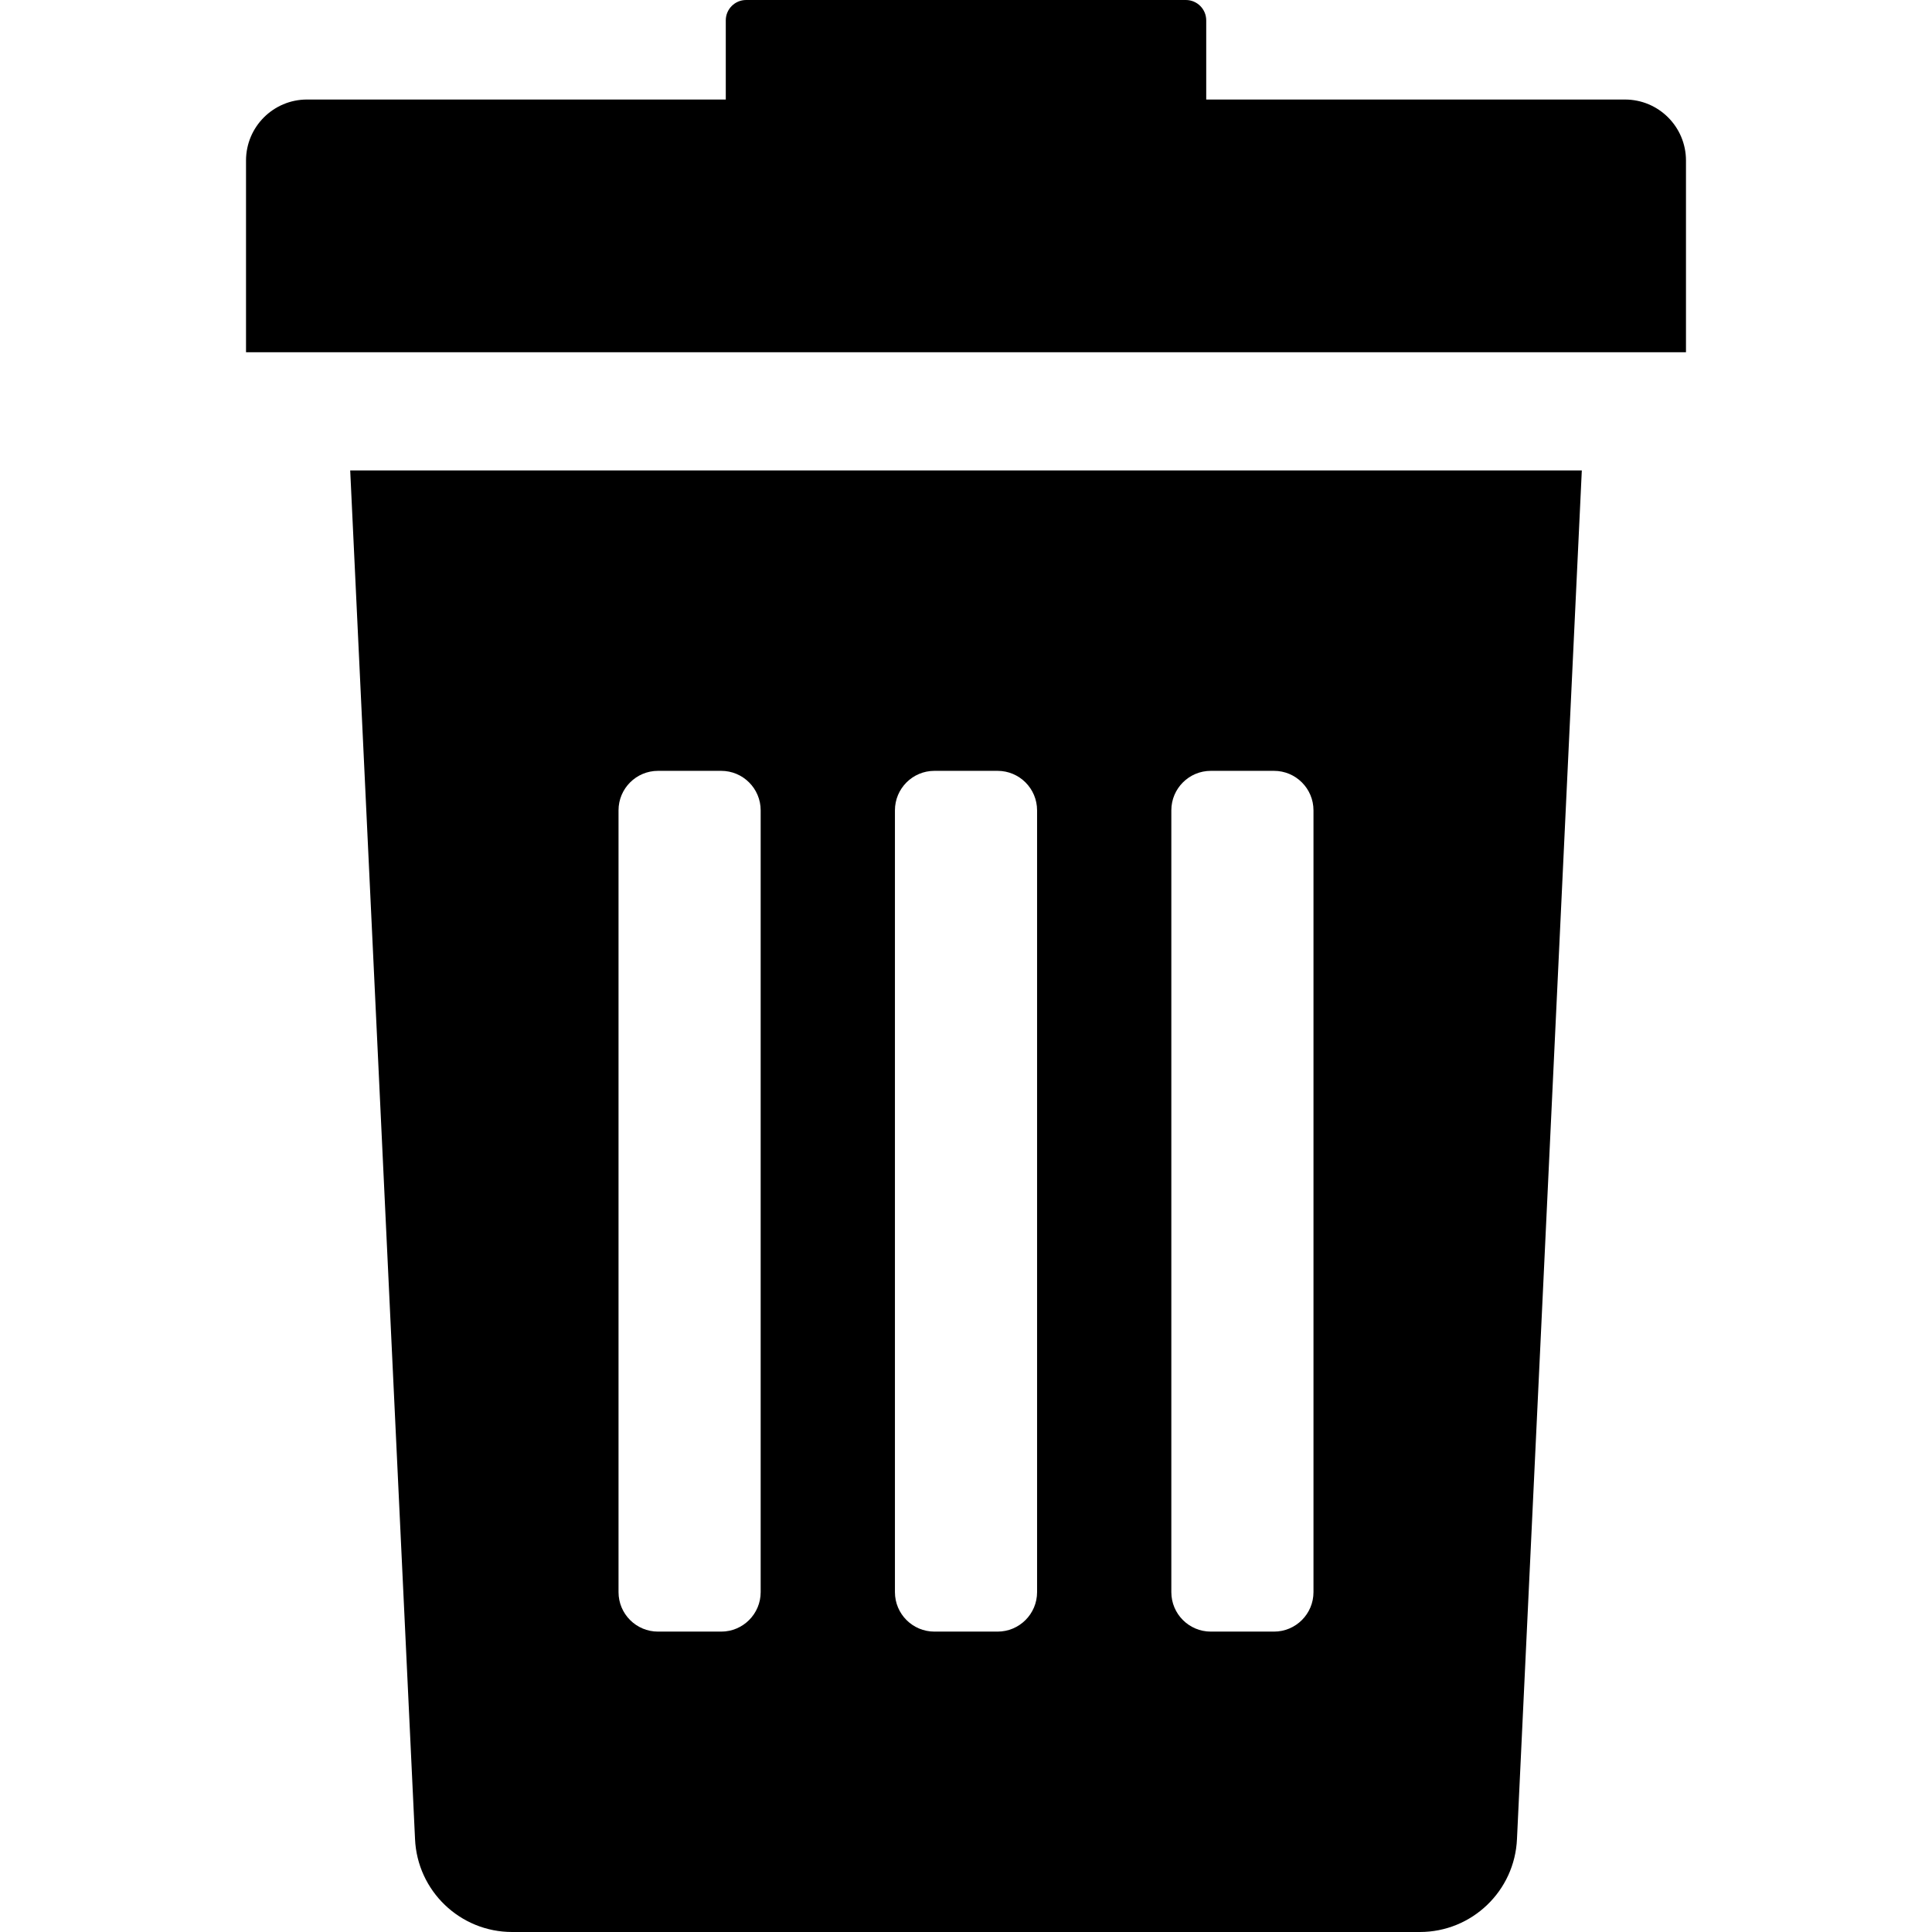
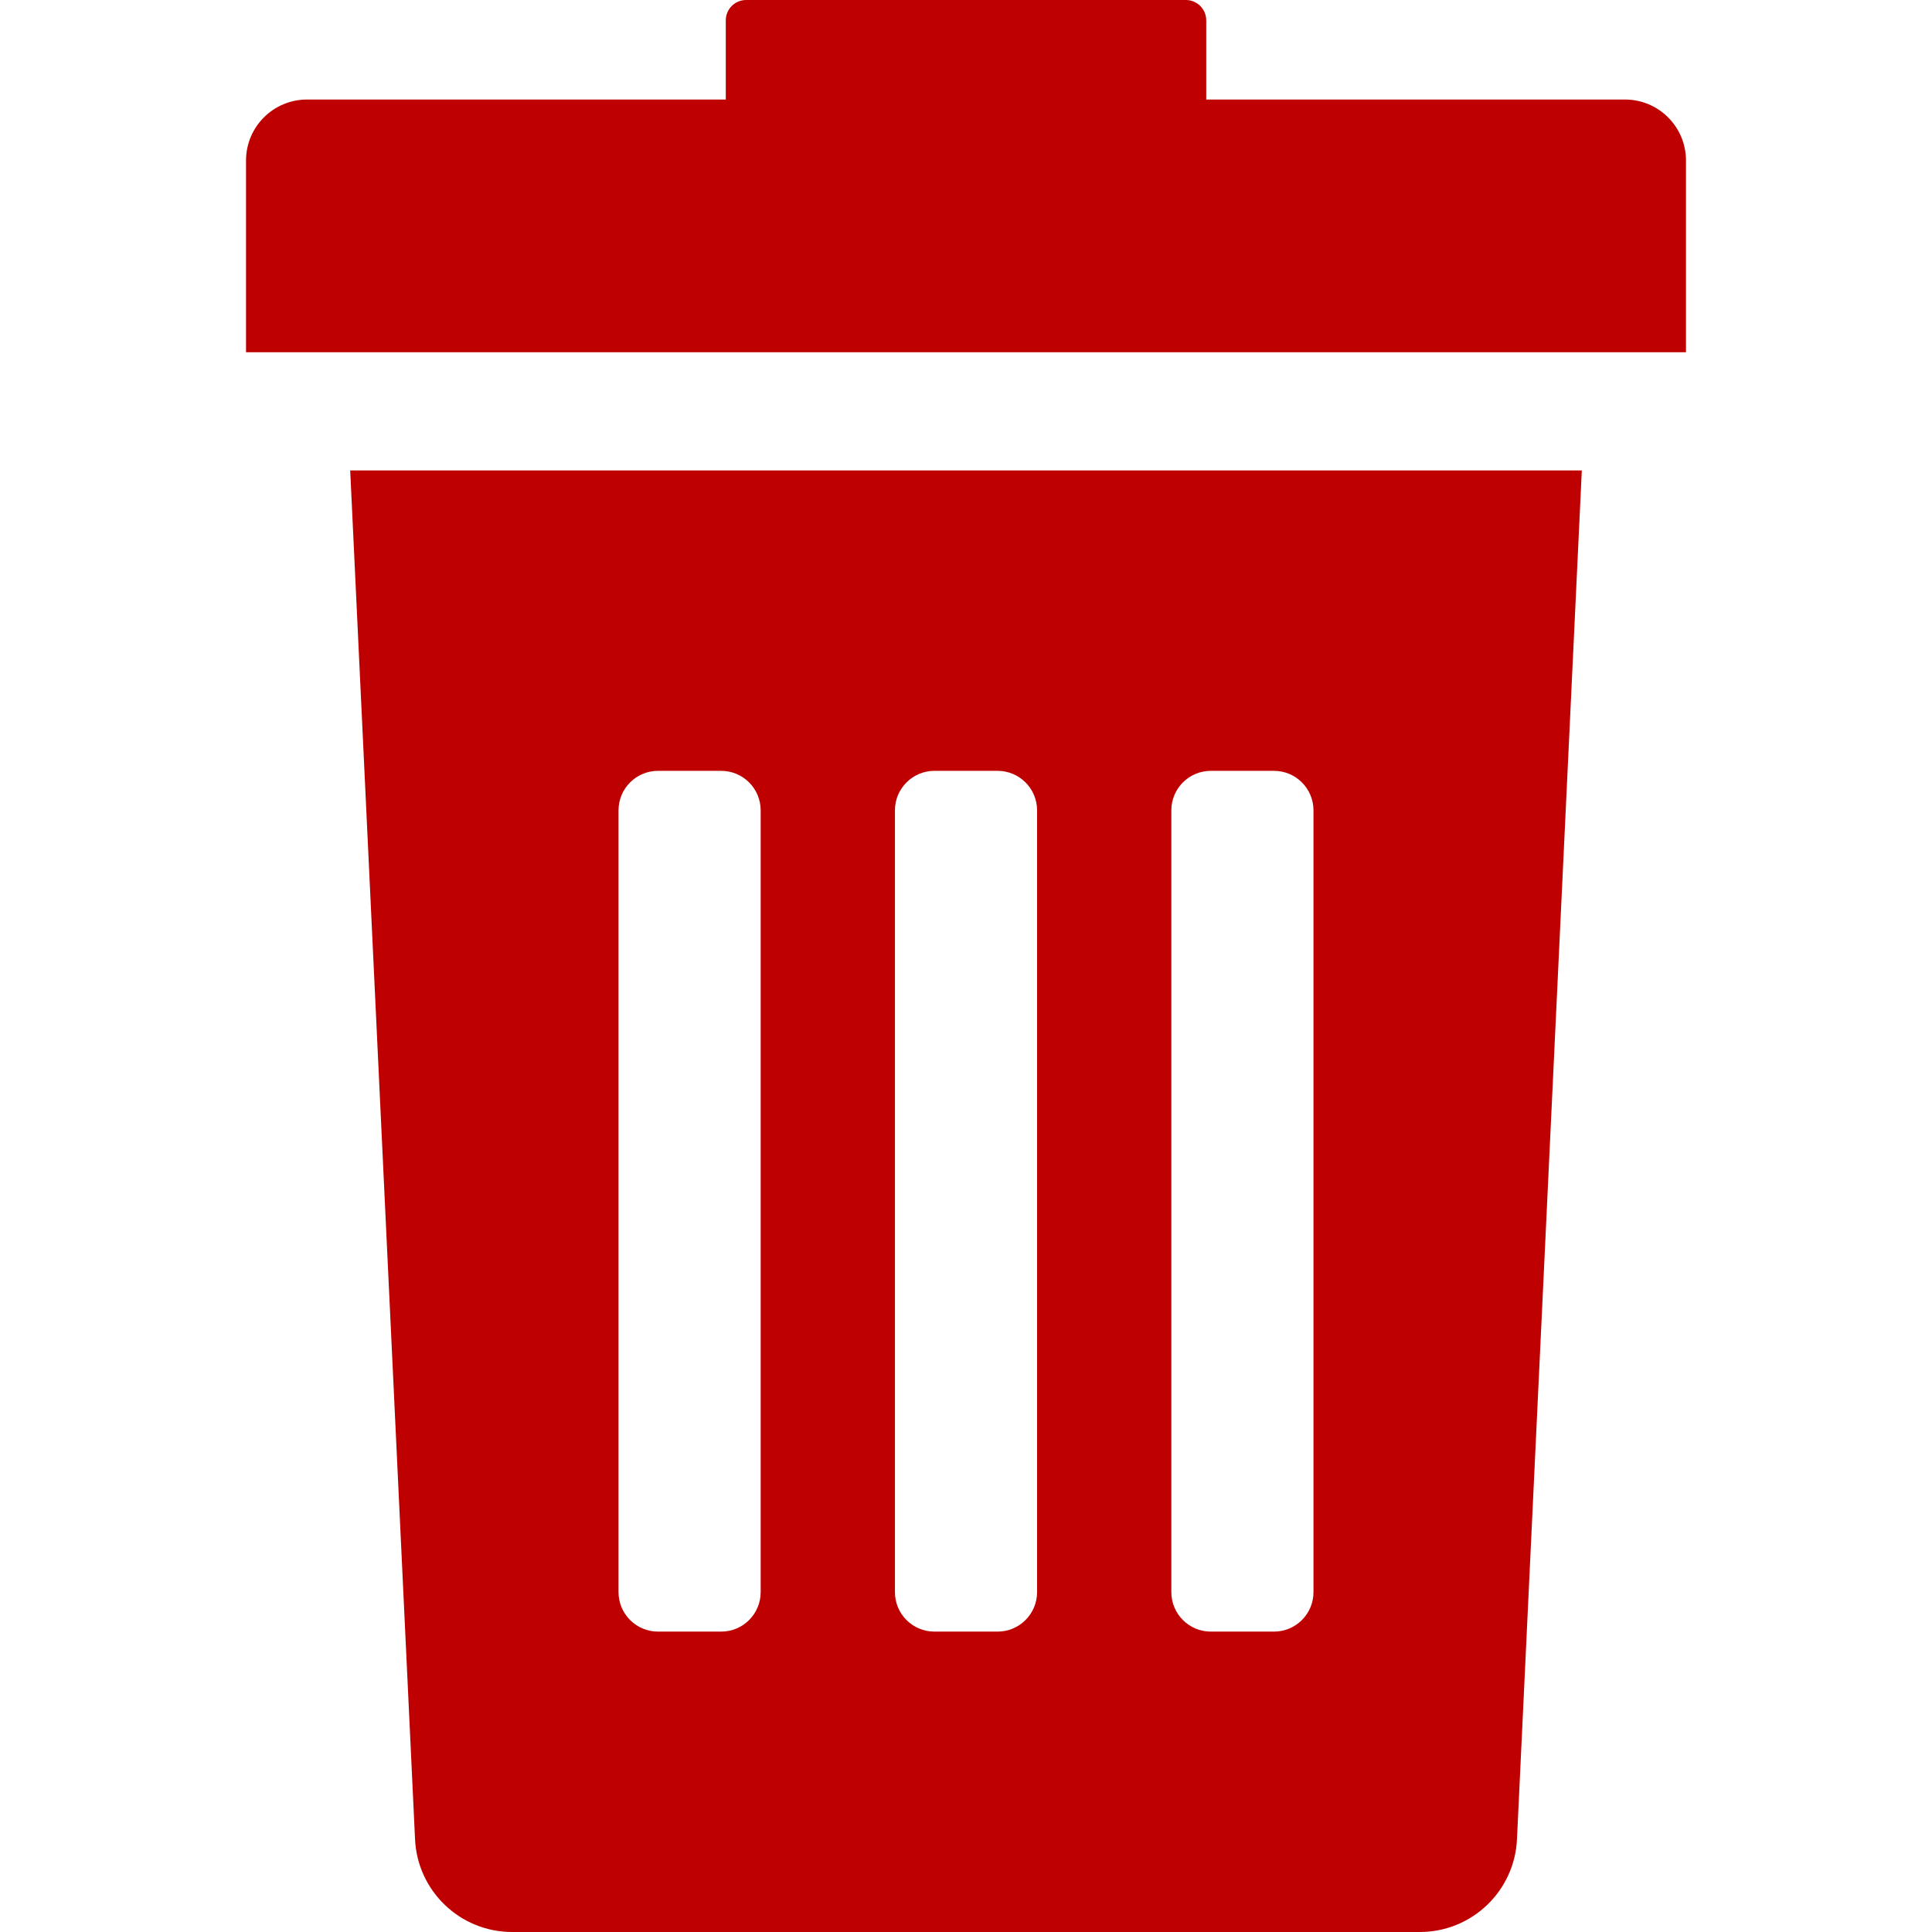
- <svg xmlns="http://www.w3.org/2000/svg" fill="#000000" version="1.1" id="Capa_1" width="800px" height="800px" viewBox="0 0 408.483 408.483" xml:space="preserve">
+ <svg xmlns="http://www.w3.org/2000/svg" fill="#be0000" version="1.1" id="Capa_1" width="800px" height="800px" viewBox="0 0 408.483 408.483" xml:space="preserve">
  <g>
    <g>
      <path d="M87.748,388.784c0.461,11.01,9.521,19.699,20.539,19.699h191.911c11.018,0,20.078-8.689,20.539-19.699l13.705-289.316    H74.043L87.748,388.784z M247.655,171.329c0-4.61,3.738-8.349,8.35-8.349h13.355c4.609,0,8.35,3.738,8.35,8.349v165.293    c0,4.611-3.738,8.349-8.35,8.349h-13.355c-4.61,0-8.35-3.736-8.35-8.349V171.329z M189.216,171.329    c0-4.61,3.738-8.349,8.349-8.349h13.355c4.609,0,8.349,3.738,8.349,8.349v165.293c0,4.611-3.737,8.349-8.349,8.349h-13.355    c-4.61,0-8.349-3.736-8.349-8.349V171.329L189.216,171.329z M130.775,171.329c0-4.61,3.738-8.349,8.349-8.349h13.356    c4.61,0,8.349,3.738,8.349,8.349v165.293c0,4.611-3.738,8.349-8.349,8.349h-13.356c-4.61,0-8.349-3.736-8.349-8.349V171.329z" />
      <path d="M343.567,21.043h-88.535V4.305c0-2.377-1.927-4.305-4.305-4.305h-92.971c-2.377,0-4.304,1.928-4.304,4.305v16.737H64.916    c-7.125,0-12.9,5.776-12.9,12.901V74.47h304.451V33.944C356.467,26.819,350.692,21.043,343.567,21.043z" />
    </g>
  </g>
</svg>
